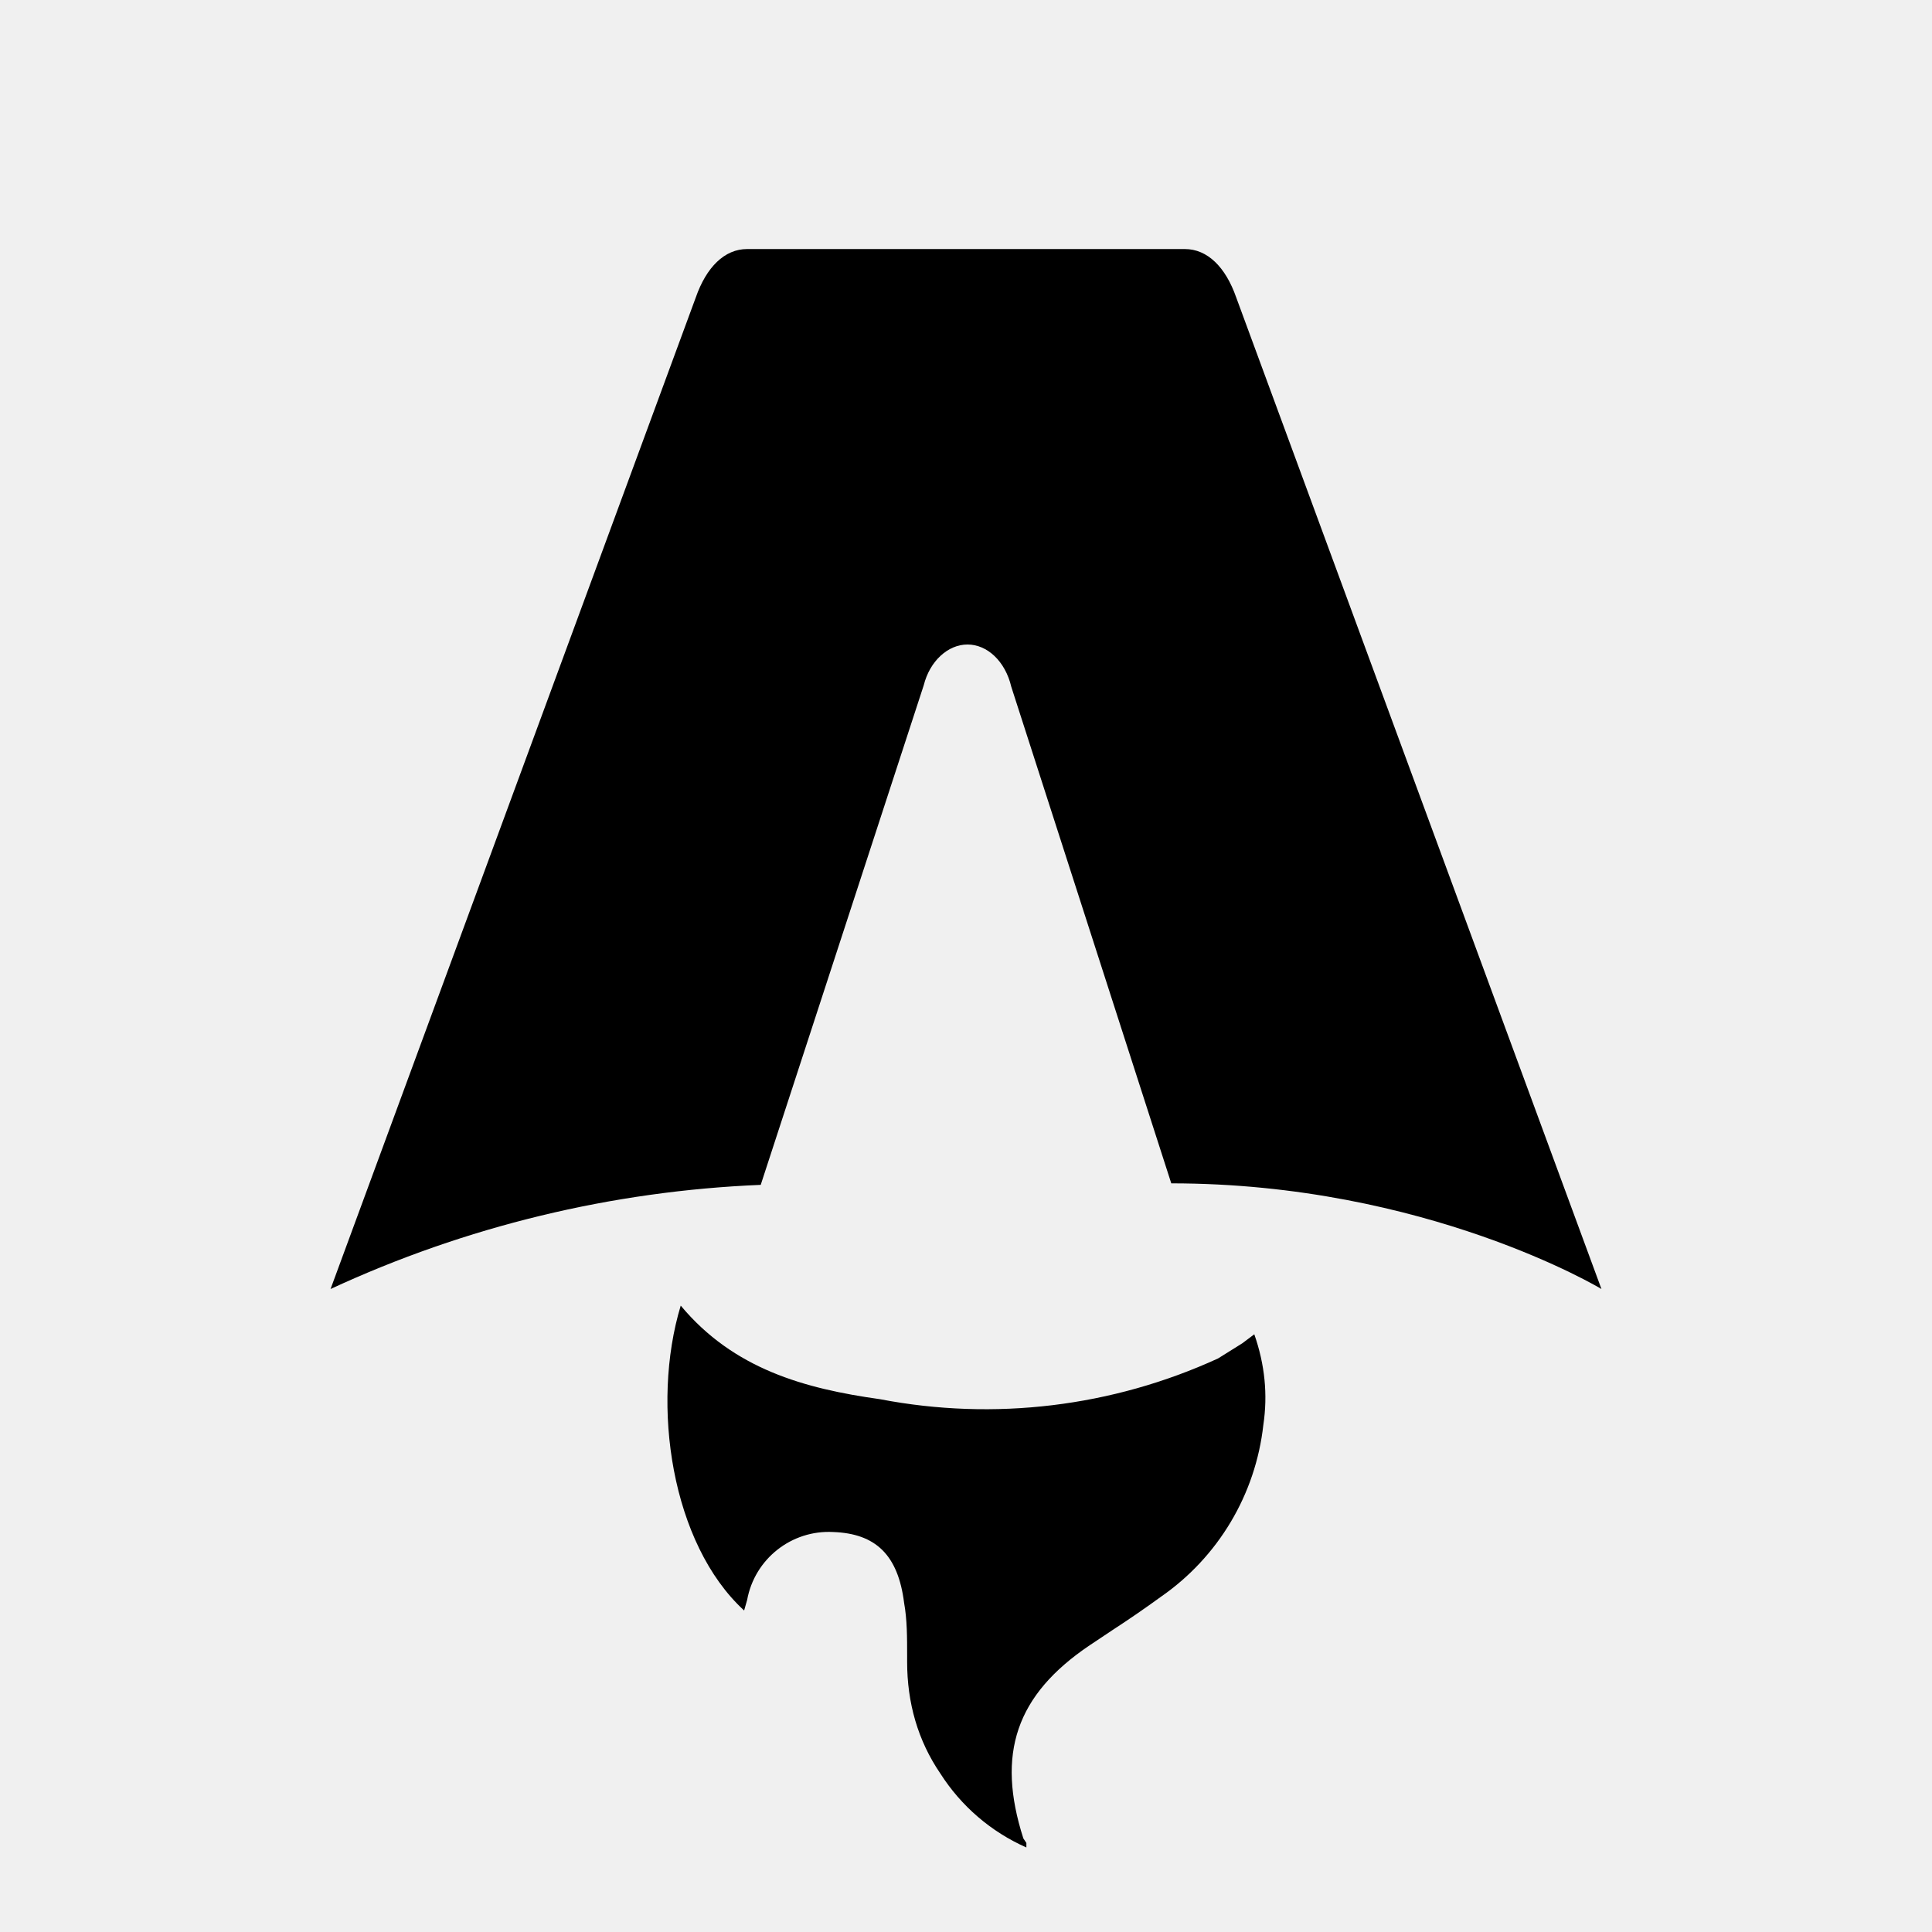
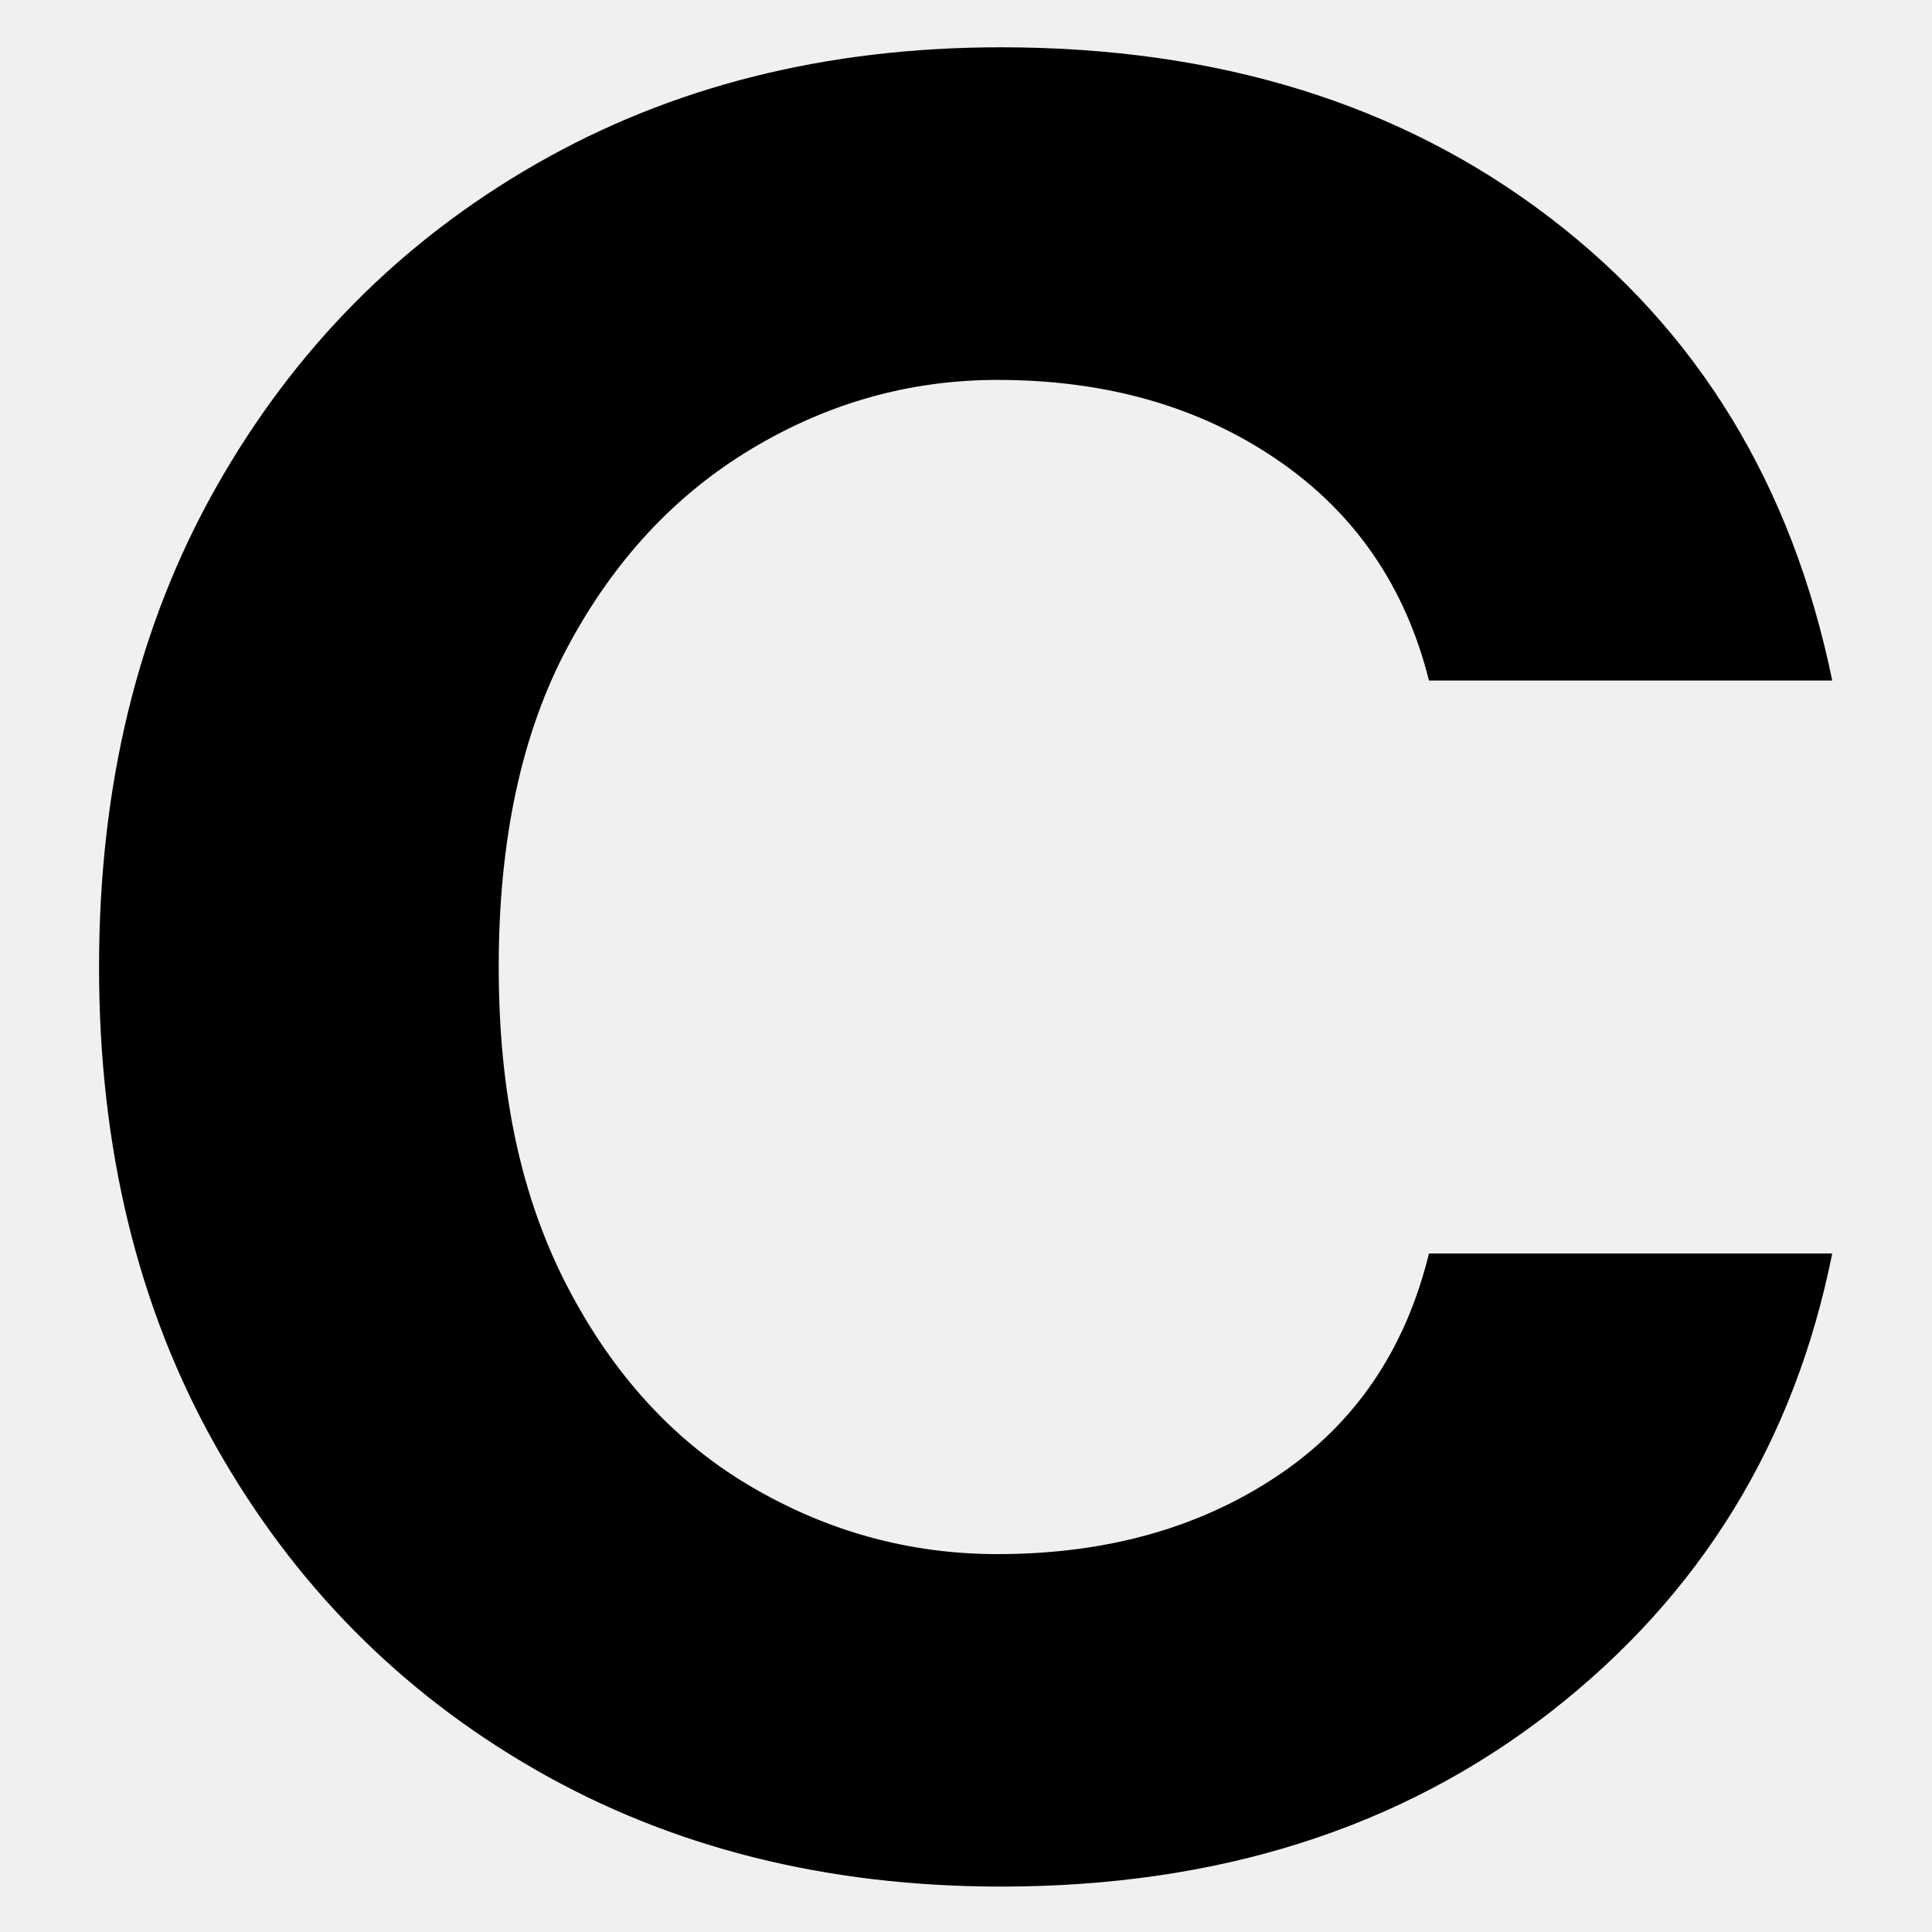
- <svg xmlns="http://www.w3.org/2000/svg" fill="none" viewBox="0 0 128 128">
-   <path d="M50.4 78.5a75.1 75.1 0 0 0-28.5 6.9l24.2-65.7c.7-2 1.9-3.2 3.4-3.2h29c1.5 0 2.7 1.2 3.4 3.2l24.2 65.7s-11.6-7-28.5-7L67 45.5c-.4-1.7-1.6-2.8-2.9-2.8-1.3 0-2.5 1.1-2.9 2.7L50.4 78.5Zm-1.1 28.2Zm-4.2-20.2c-2 6.6-.6 15.8 4.2 20.2a17.5 17.5 0 0 1 .2-.7 5.5 5.5 0 0 1 5.7-4.5c2.8.1 4.3 1.5 4.7 4.7.2 1.1.2 2.3.2 3.5v.4c0 2.7.7 5.2 2.2 7.4a13 13 0 0 0 5.7 4.9v-.3l-.2-.3c-1.8-5.6-.5-9.5 4.4-12.8l1.5-1a73 73 0 0 0 3.2-2.2 16 16 0 0 0 6.8-11.4c.3-2 .1-4-.6-6l-.8.6-1.6 1a37 37 0 0 1-22.4 2.7c-5-.7-9.7-2-13.2-6.2Z" />
+ <svg xmlns="http://www.w3.org/2000/svg" viewBox="70 101 134 134">
+   <path d="M139.43,231.85c-12.1,0-22.86-2.7-32.26-8.09-9.41-5.4-16.8-12.88-22.2-22.45-5.4-9.57-8.1-20.65-8.1-33.24s2.7-23.67,8.1-33.24c5.4-9.57,12.79-17.05,22.2-22.45,9.4-5.4,20.15-8.1,32.26-8.1,15.04,0,27.72,3.92,38.02,11.78,10.3,7.85,16.84,18.56,19.63,32.14h-27.97c-1.64-6.54-5.15-11.65-10.55-15.33-5.4-3.68-11.86-5.52-19.38-5.52-6.05,0-11.74,1.59-17.05,4.78-5.32,3.19-9.57,7.77-12.76,13.74-3.19,5.97-4.78,13.37-4.78,22.2s1.59,16.07,4.78,22.2c3.19,6.13,7.44,10.75,12.76,13.86,5.31,3.11,11,4.66,17.05,4.66,7.52,0,13.98-1.8,19.38-5.4,5.4-3.59,8.91-8.75,10.55-15.45h27.97c-2.62,13.09-9.12,23.67-19.5,31.77-10.39,8.1-23.1,12.14-38.15,12.14Z" />
  <style>
        path { fill: #000; }
        @media (prefers-color-scheme: dark) {
            path { fill: #FFF; }
        }
    </style>
</svg>
